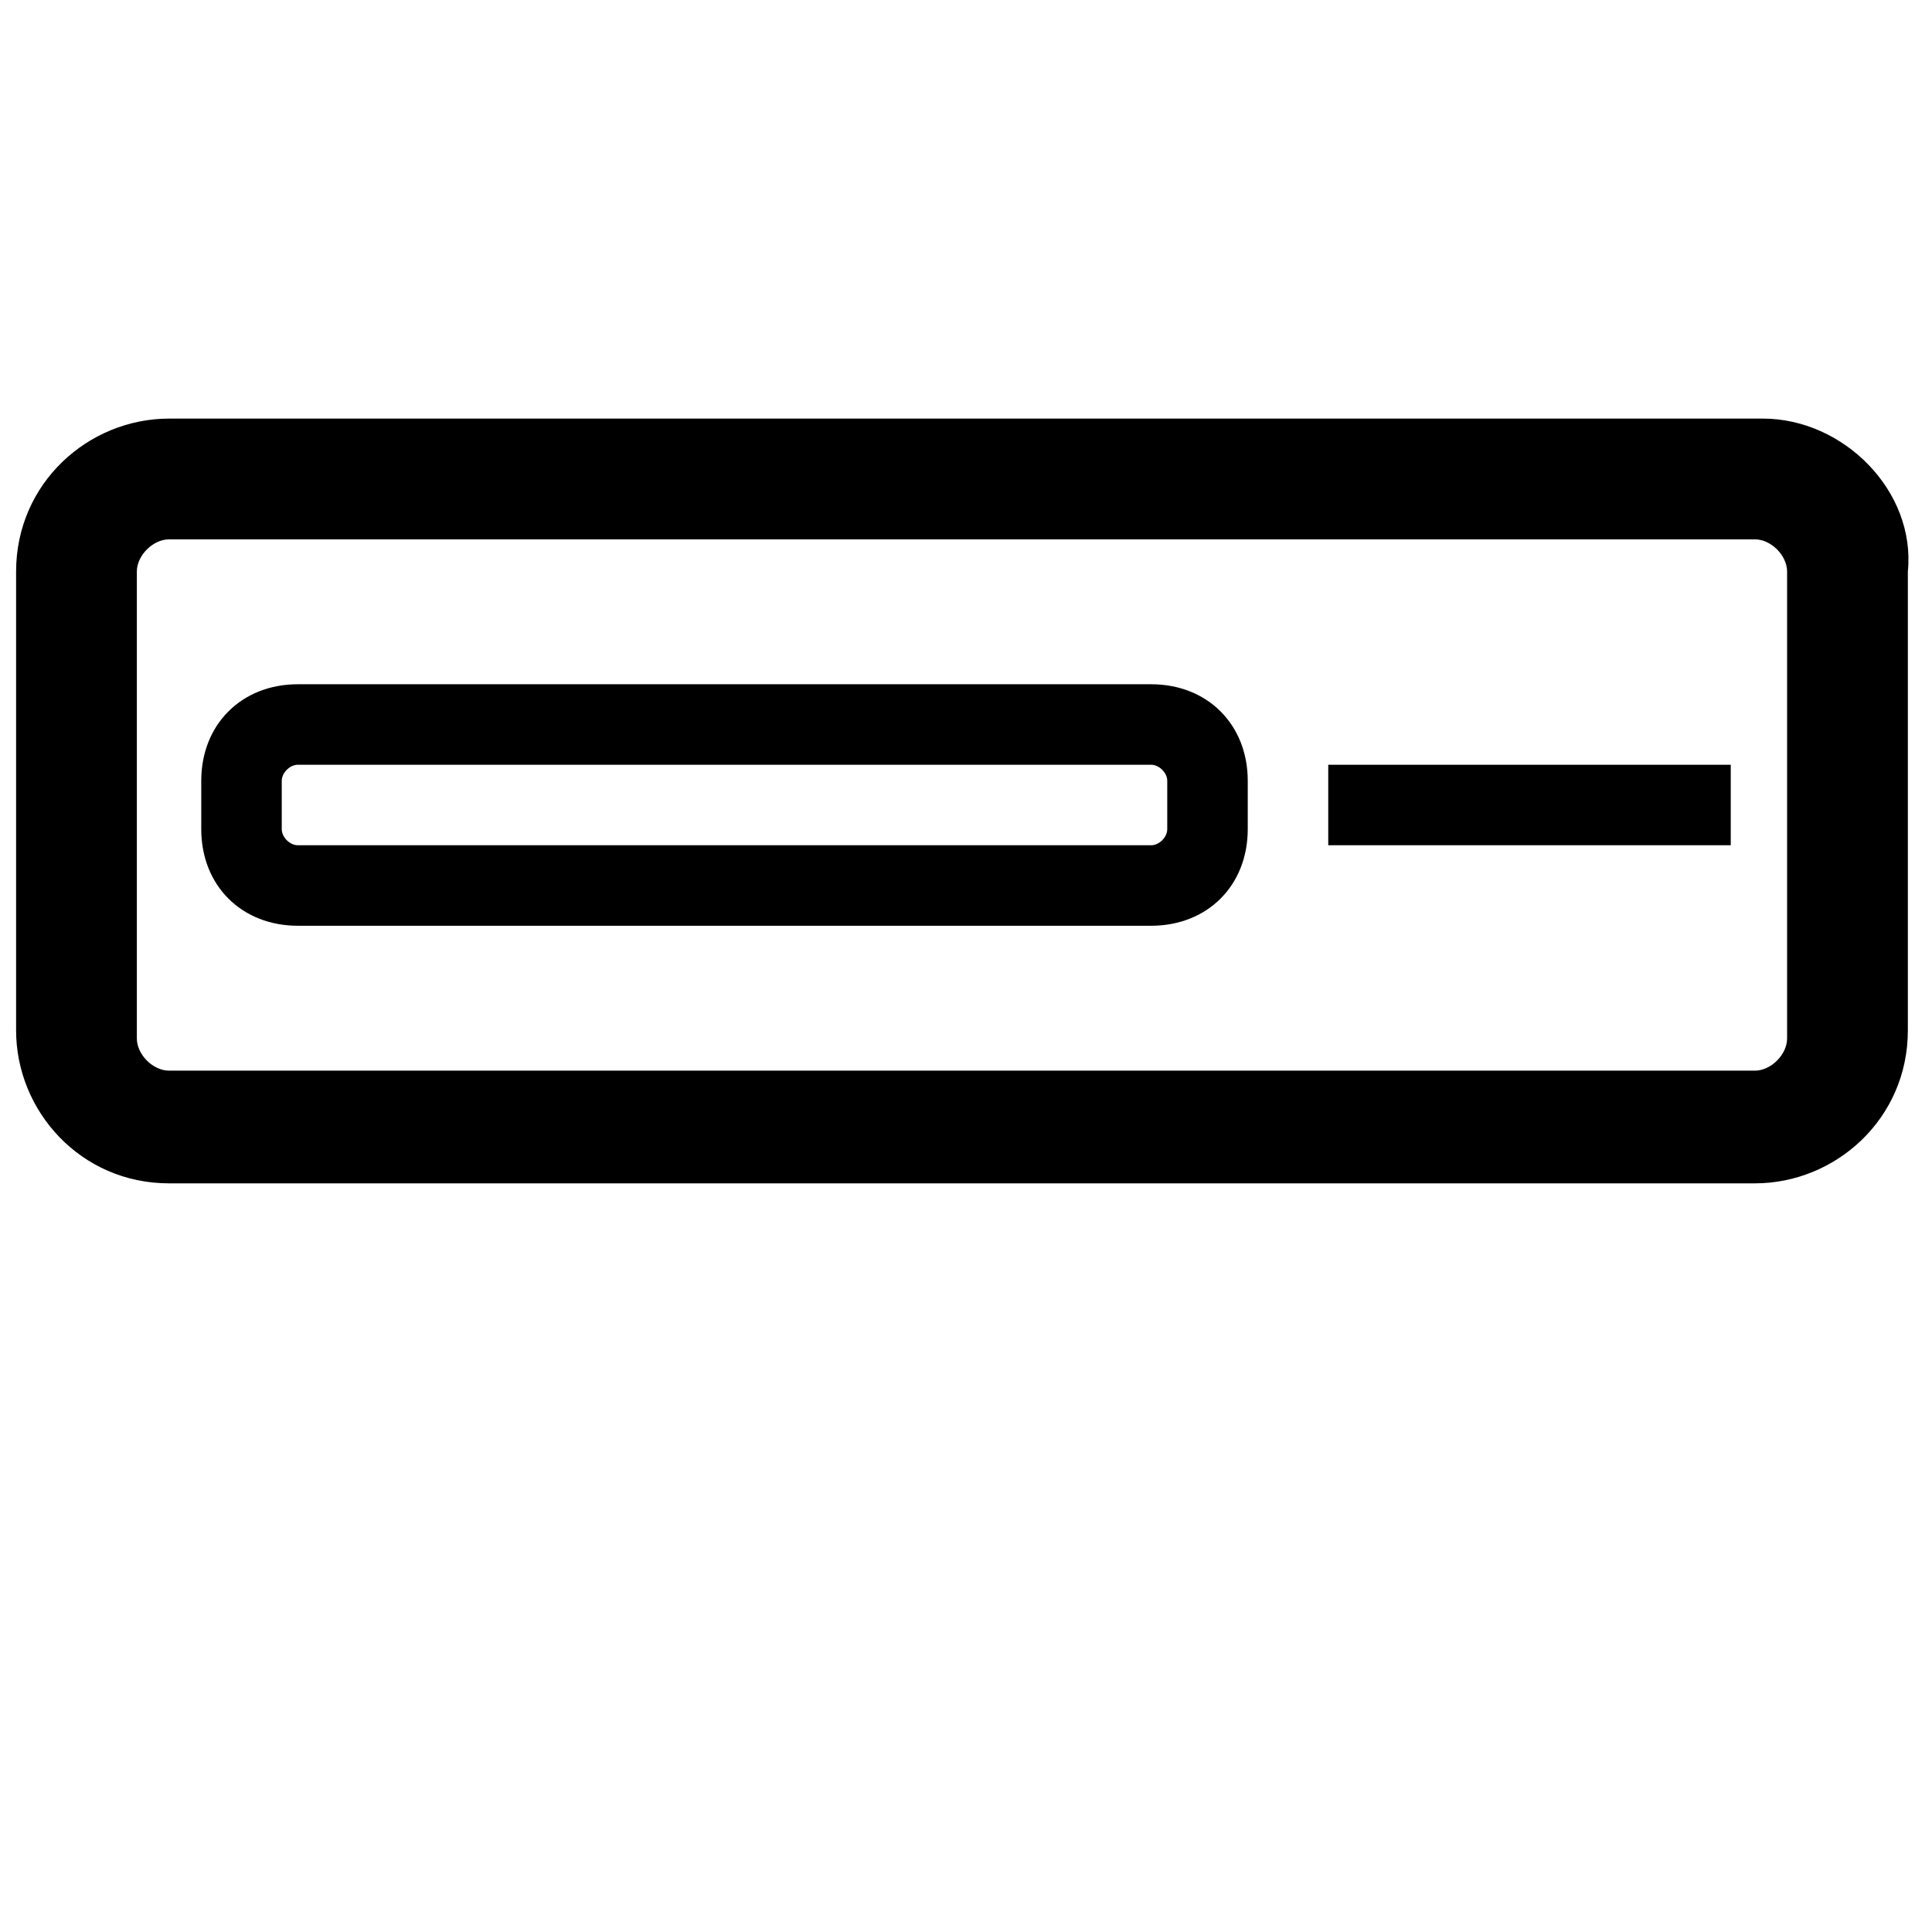
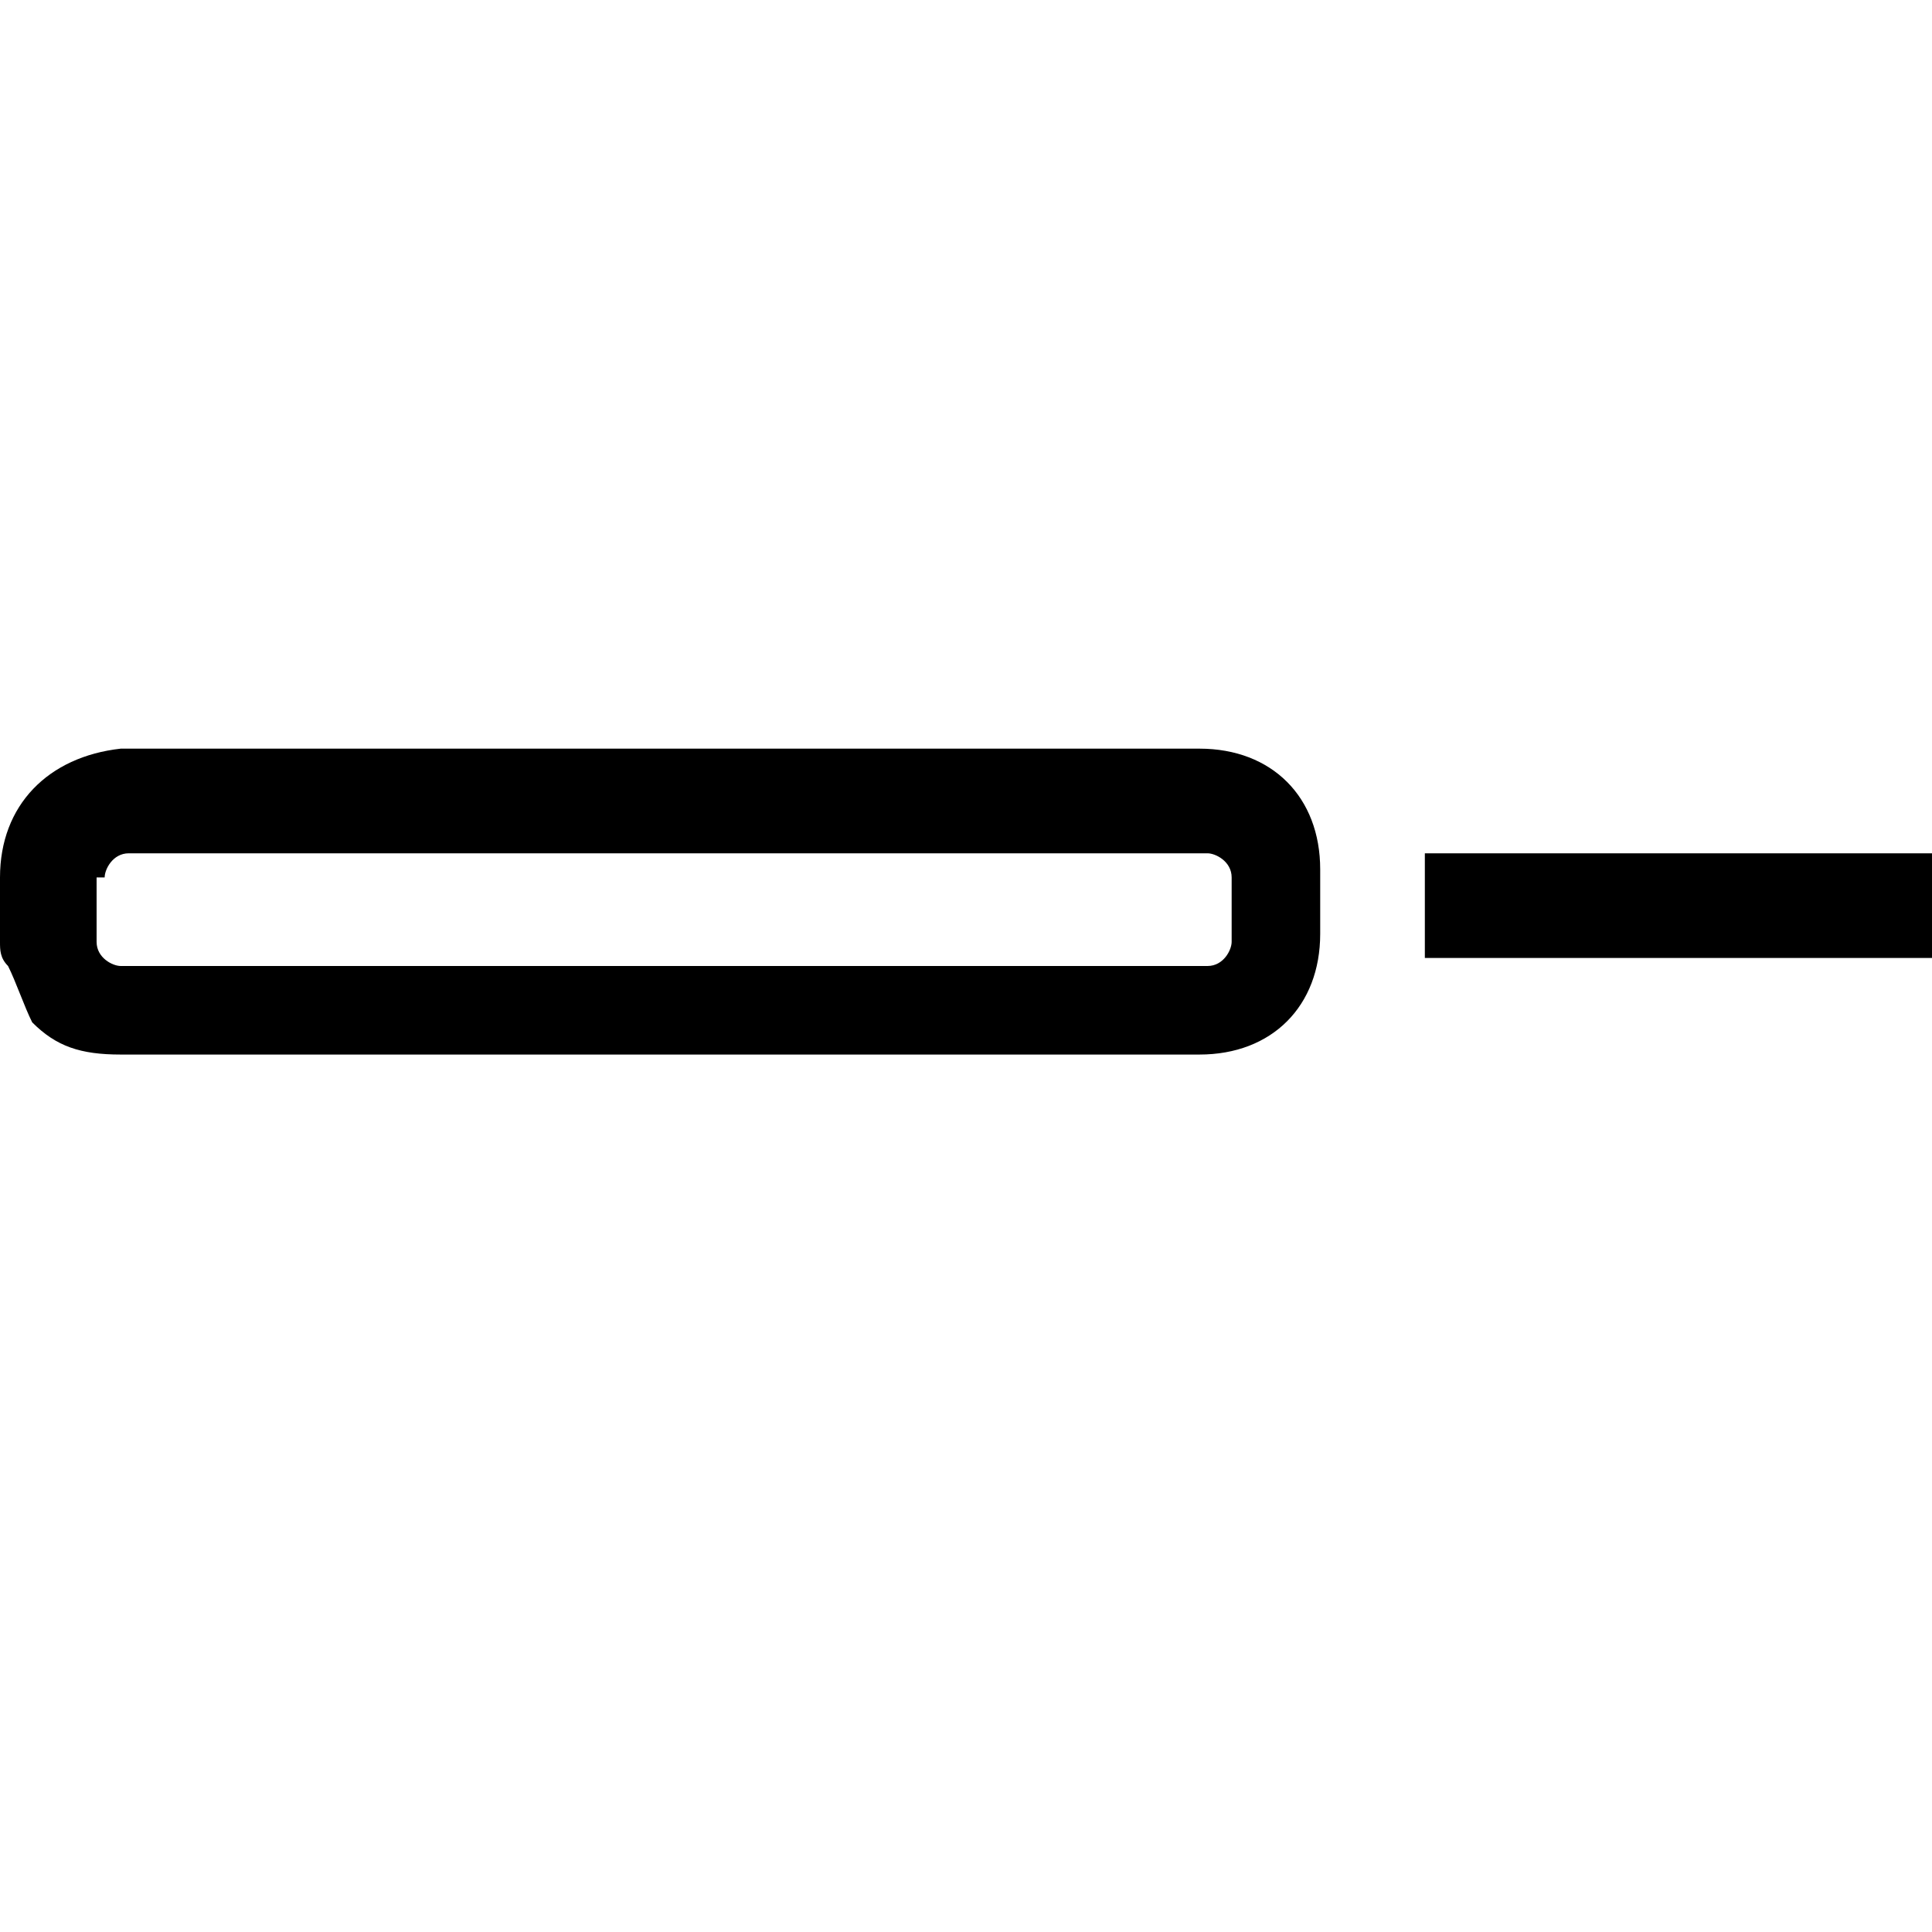
<svg xmlns="http://www.w3.org/2000/svg" version="1.1" id="Layer_1" x="0px" y="0px" viewBox="0 0 24 24" style="enable-background:new 0 0 24 24;" xml:space="preserve">
-   <path d="M21.9,5.2H2.1c-1,0-1.9,0.8-1.9,1.9v5.7c0,1,0.8,1.9,1.9,1.9h19.7c1,0,1.9-0.8,1.9-1.9V7.1C23.8,6.1,22.9,5.2,21.9,5.2z   M22.2,12.9c0,0.2-0.2,0.4-0.4,0.4H2.1c-0.2,0-0.4-0.2-0.4-0.4V7.1c0-0.2,0.2-0.4,0.4-0.4h19.7c0.2,0,0.4,0.2,0.4,0.4V12.9z   M14.3,8.5H3.7C3,8.5,2.5,9,2.5,9.7v0.6c0,0.7,0.5,1.2,1.2,1.2h10.6c0.7,0,1.2-0.5,1.2-1.2V9.7C15.5,9,15,8.5,14.3,8.5z M14.5,10.3  c0,0.1-0.1,0.2-0.2,0.2H3.7c-0.1,0-0.2-0.1-0.2-0.2V9.7c0-0.1,0.1-0.2,0.2-0.2h10.6c0.1,0,0.2,0.1,0.2,0.2V10.3z M16.5,9.5h5v1h-5  V9.5z" />
+   <path d="M0.4,12.7c0.3,0.3,0.6,0.4,1.1,0.4h13.4c0.9,0,1.5-0.6,1.5-1.5v-0.8c0-0.9-0.6-1.5-1.5-1.5H1.5C0.6,9.4,0,10,0,10.9v0.8  c0,0.1,0,0.2,0.1,0.3C0.2,12.2,0.3,12.5,0.4,12.7z M1.3,10.9c0-0.1,0.1-0.3,0.3-0.3h13.4c0.1,0,0.3,0.1,0.3,0.3v0.8  c0,0.1-0.1,0.3-0.3,0.3H1.5c-0.1,0-0.3-0.1-0.3-0.3V10.9z M24,10.6v1.3h-6.3v-1.3H24z" />
</svg>
